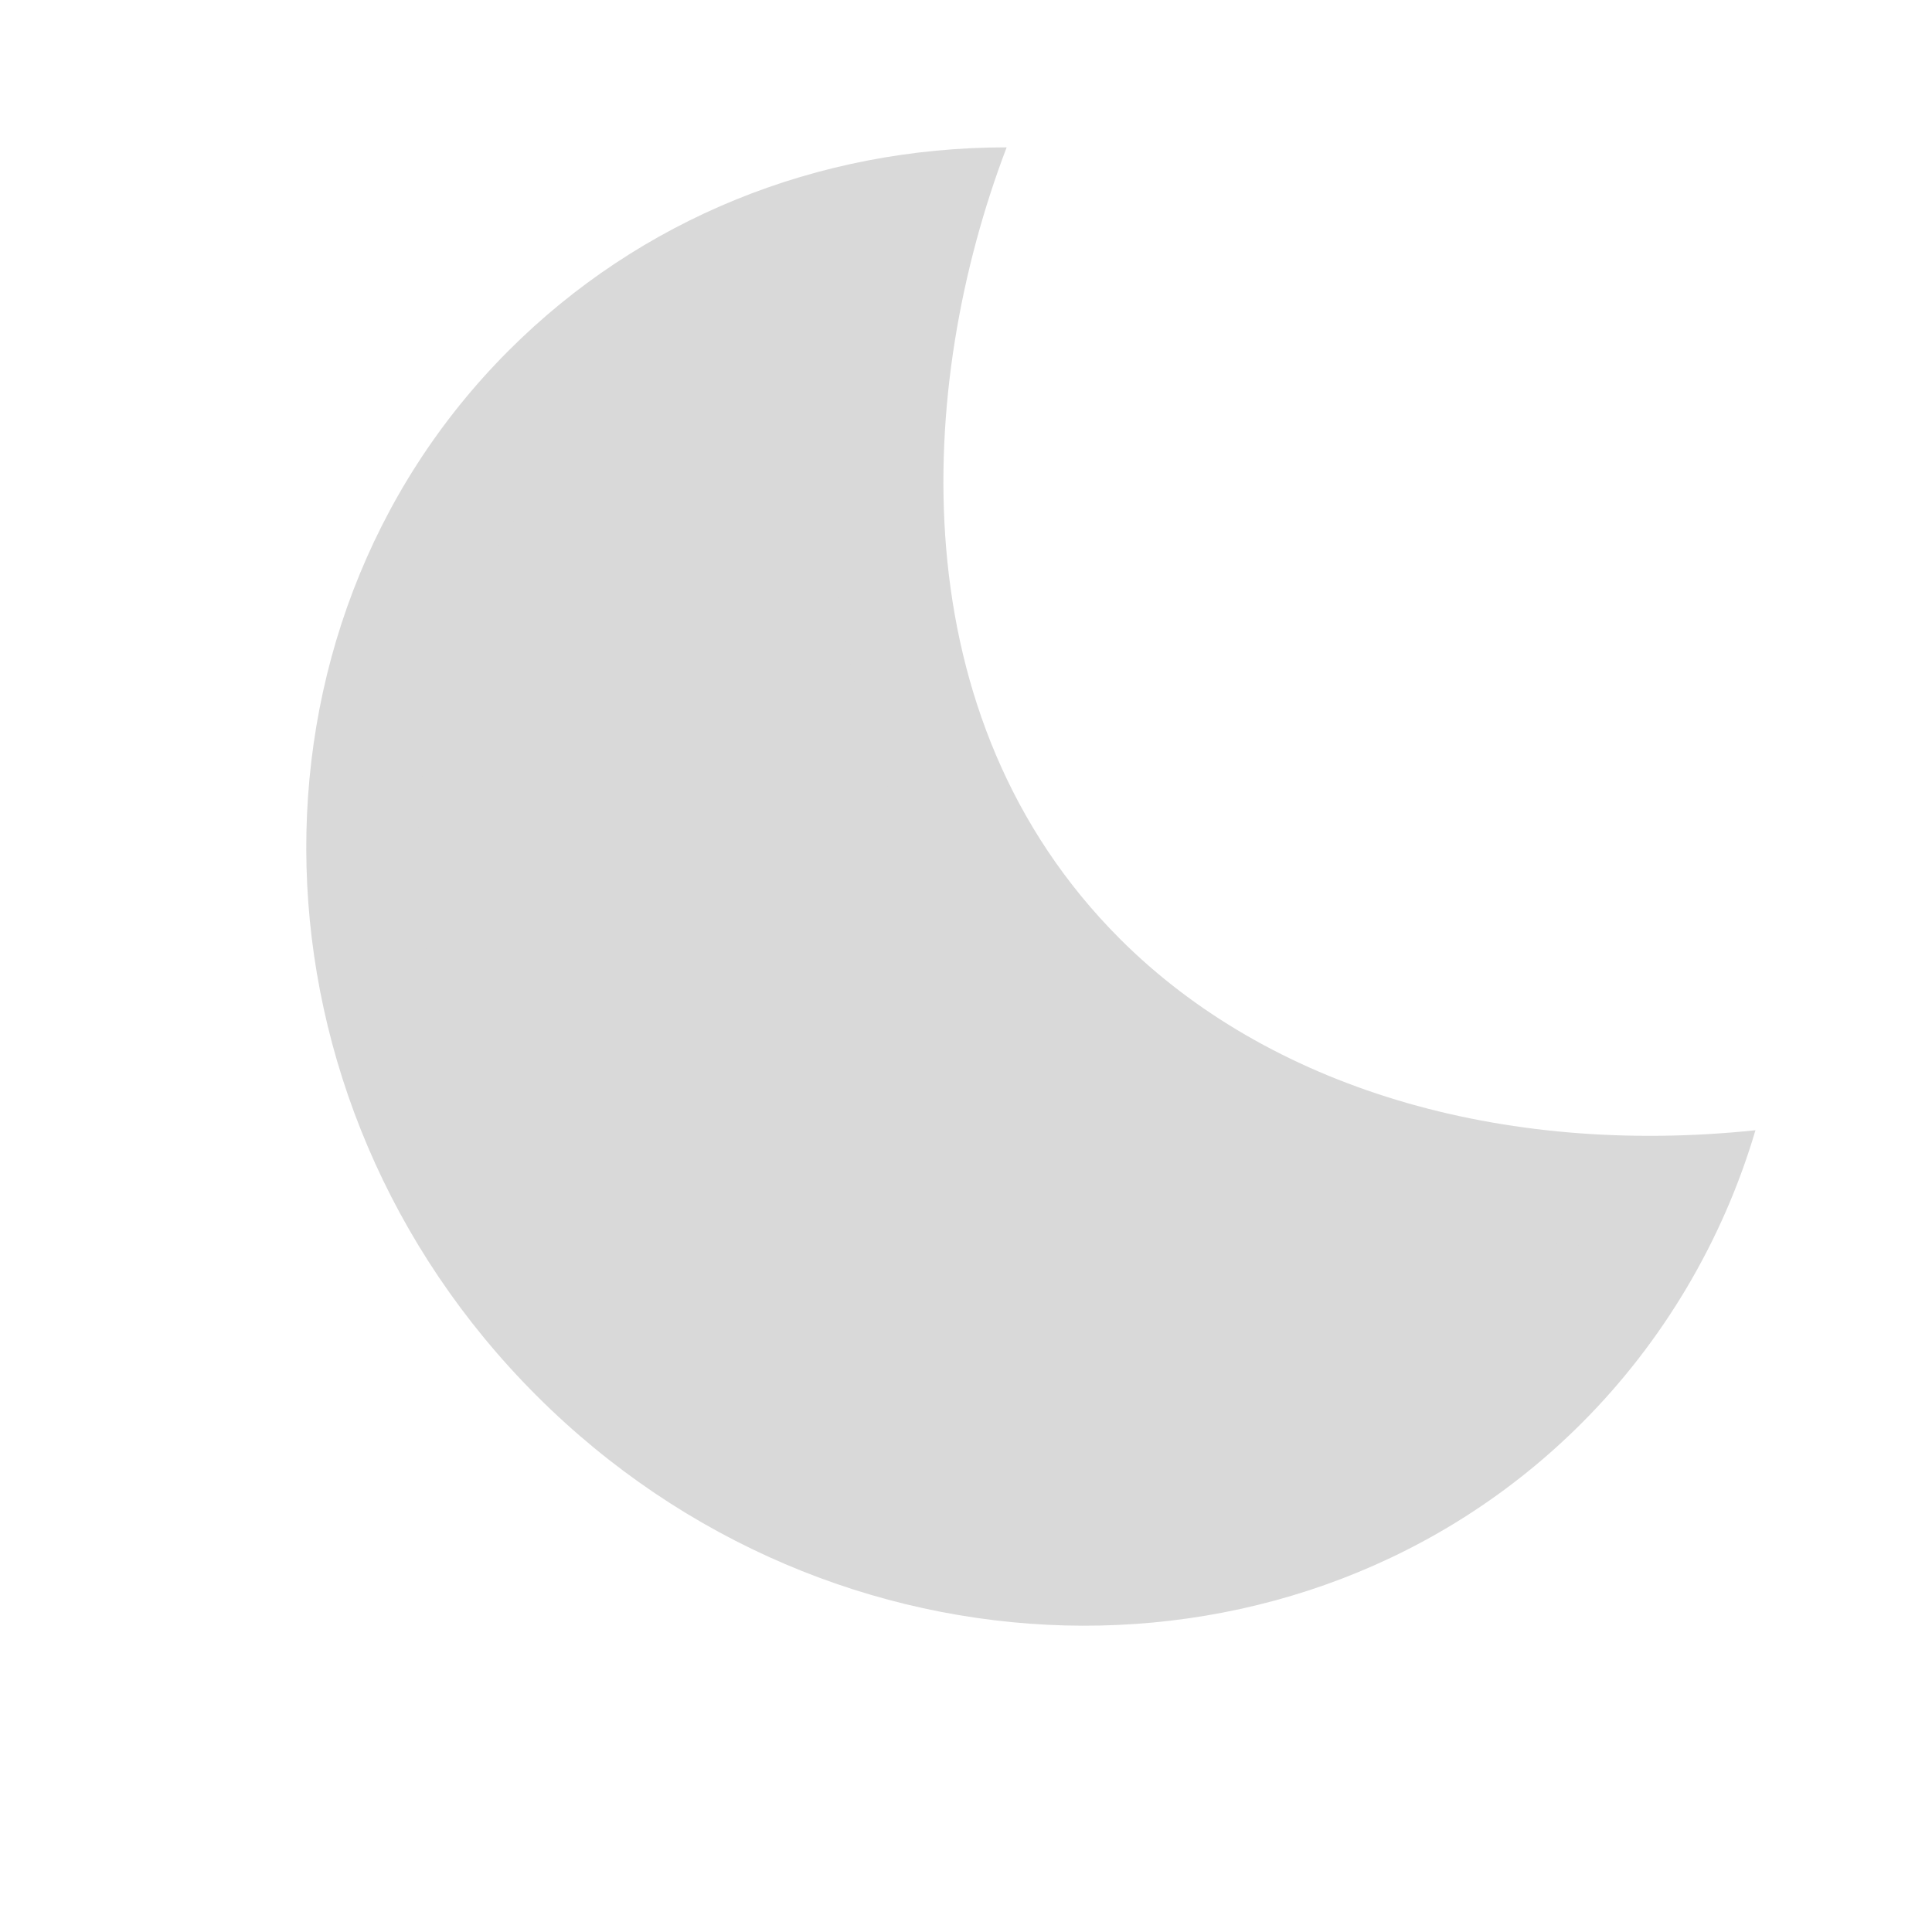
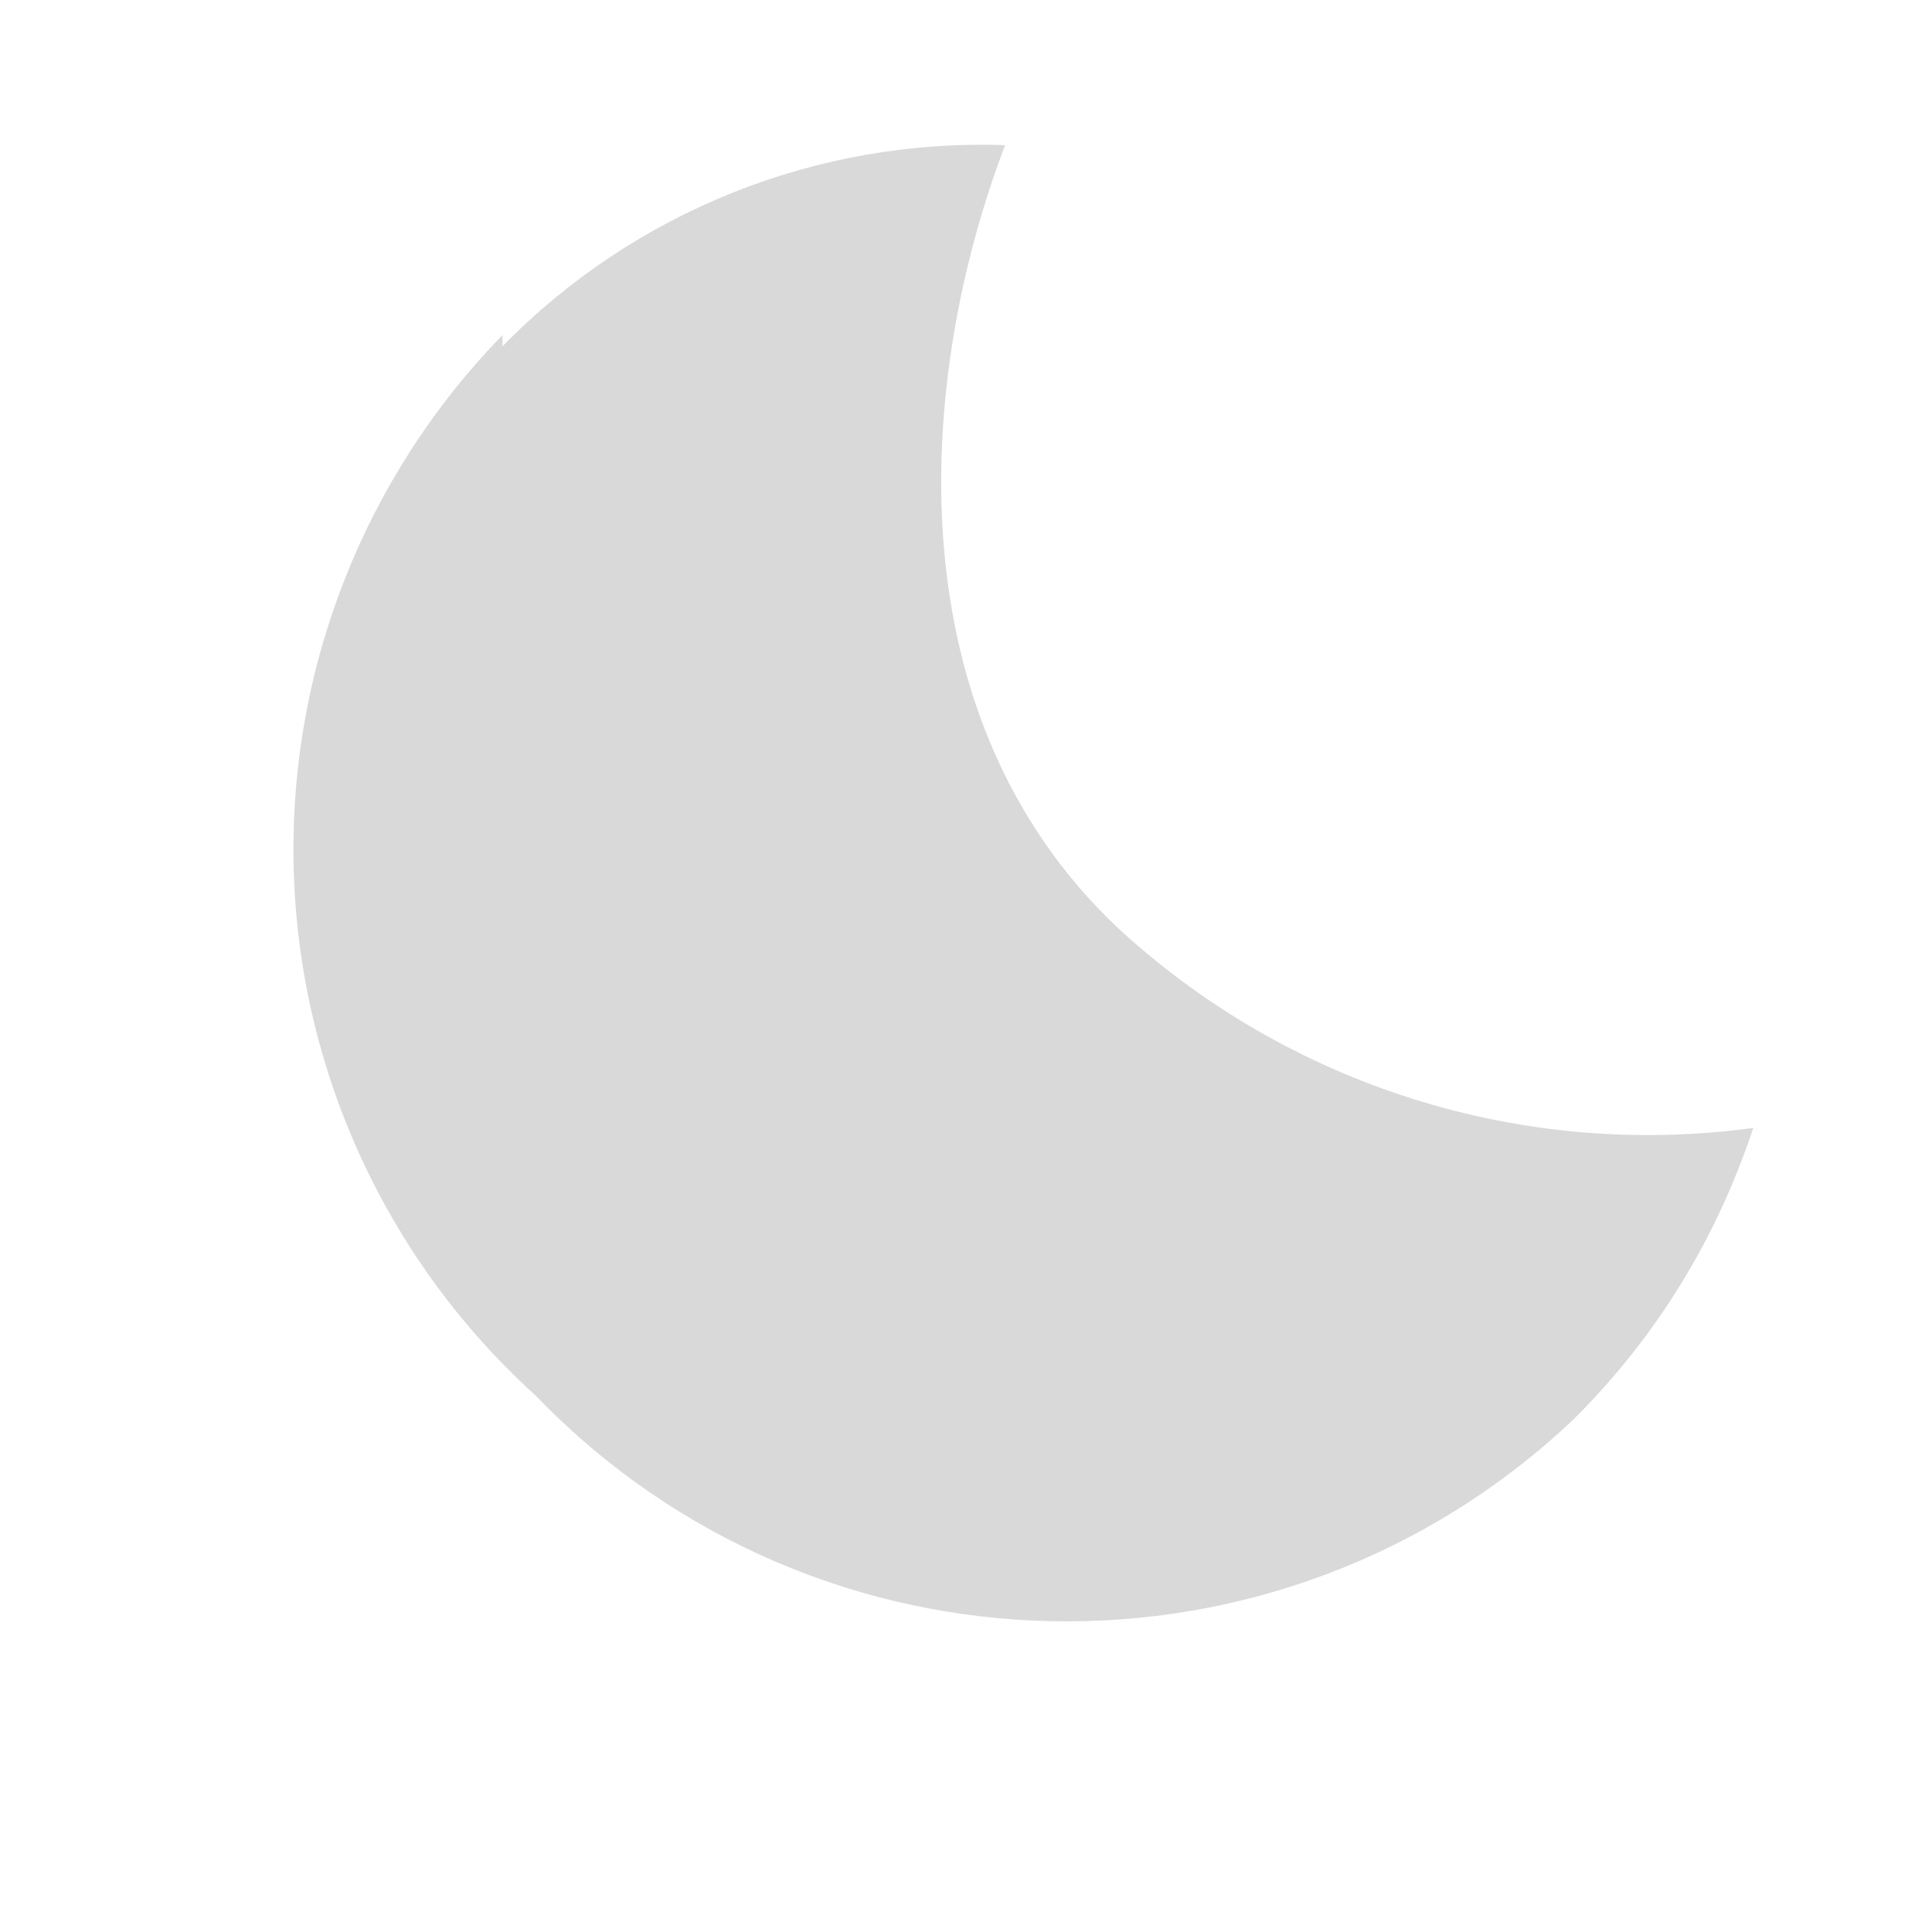
- <svg xmlns="http://www.w3.org/2000/svg" width="17.25" height="17.25" viewBox="0 0 17.25 17.25">
-   <g id="Subtraction_1" data-name="Subtraction 1" transform="translate(-1471.217 1499.46) rotate(135)" fill="#d9d9d9">
-     <path d="M -2101.587 14.046 C -2102.875 14.046 -2104.11 13.609 -2105.128 12.803 C -2103.136 11.705 -2101.229 9.7 -2101.229 6.972 C -2101.229 5.168 -2102.095 3.348 -2103.628 1.883 C -2102.978 1.631 -2102.284 1.5 -2101.587 1.5 C -2098.32 1.5 -2095.662 4.314 -2095.662 7.774 C -2095.662 11.232 -2098.32 14.046 -2101.587 14.046 Z" stroke="none" />
-     <path d="M -2101.587 13.546 C -2098.596 13.546 -2096.162 10.957 -2096.162 7.774 C -2096.162 4.59 -2098.596 2 -2101.587 2 C -2101.963 2 -2102.338 2.042 -2102.704 2.124 C -2101.435 3.568 -2100.729 5.273 -2100.729 6.972 C -2100.729 9.601 -2102.35 11.598 -2104.208 12.829 C -2103.413 13.297 -2102.515 13.546 -2101.587 13.546 M -2101.587 14.546 C -2103.241 14.546 -2104.812 13.885 -2106.011 12.685 C -2103.941 11.758 -2101.729 9.772 -2101.729 6.972 C -2101.729 5.1 -2102.751 3.197 -2104.533 1.752 C -2103.629 1.26 -2102.61 1 -2101.587 1 C -2098.044 1 -2095.162 4.039 -2095.162 7.774 C -2095.162 11.508 -2098.044 14.546 -2101.587 14.546 Z" stroke="none" fill="#d9d9d9" />
+ <svg xmlns="http://www.w3.org/2000/svg" width="17.3" height="17.3">
+   <g fill="#d9d9d9" data-name="Subtraction 1">
+     <path d="M4.9 3.5Q6.3 2 8.3 1.9c-.7 2.1-.6 5 1.3 6.8q2 2 5.3 2-.3 1-1.1 1.7c-2.3 2.3-6.2 2.2-8.7-.3C2.7 9.7 2.6 5.8 5 3.5" />
+     <path d="M5.3 3.8c-2.2 2.2-2 5.7.2 8s5.8 2.3 8 .2l.6-.9q-3-.2-4.8-2a7 7 0 0 1-1.7-6.6q-1.4.4-2.3 1.3m-.8-.7A6 6 0 0 1 9 1.3c-.8 2.1-1 5.1 1 7a7 7 0 0 0 5.7 1.8q-.5 1.5-1.6 2.6a6.6 6.6 0 0 1-9.3-.2A6.6 6.6 0 0 1 4.5 3" />
  </g>
</svg>
